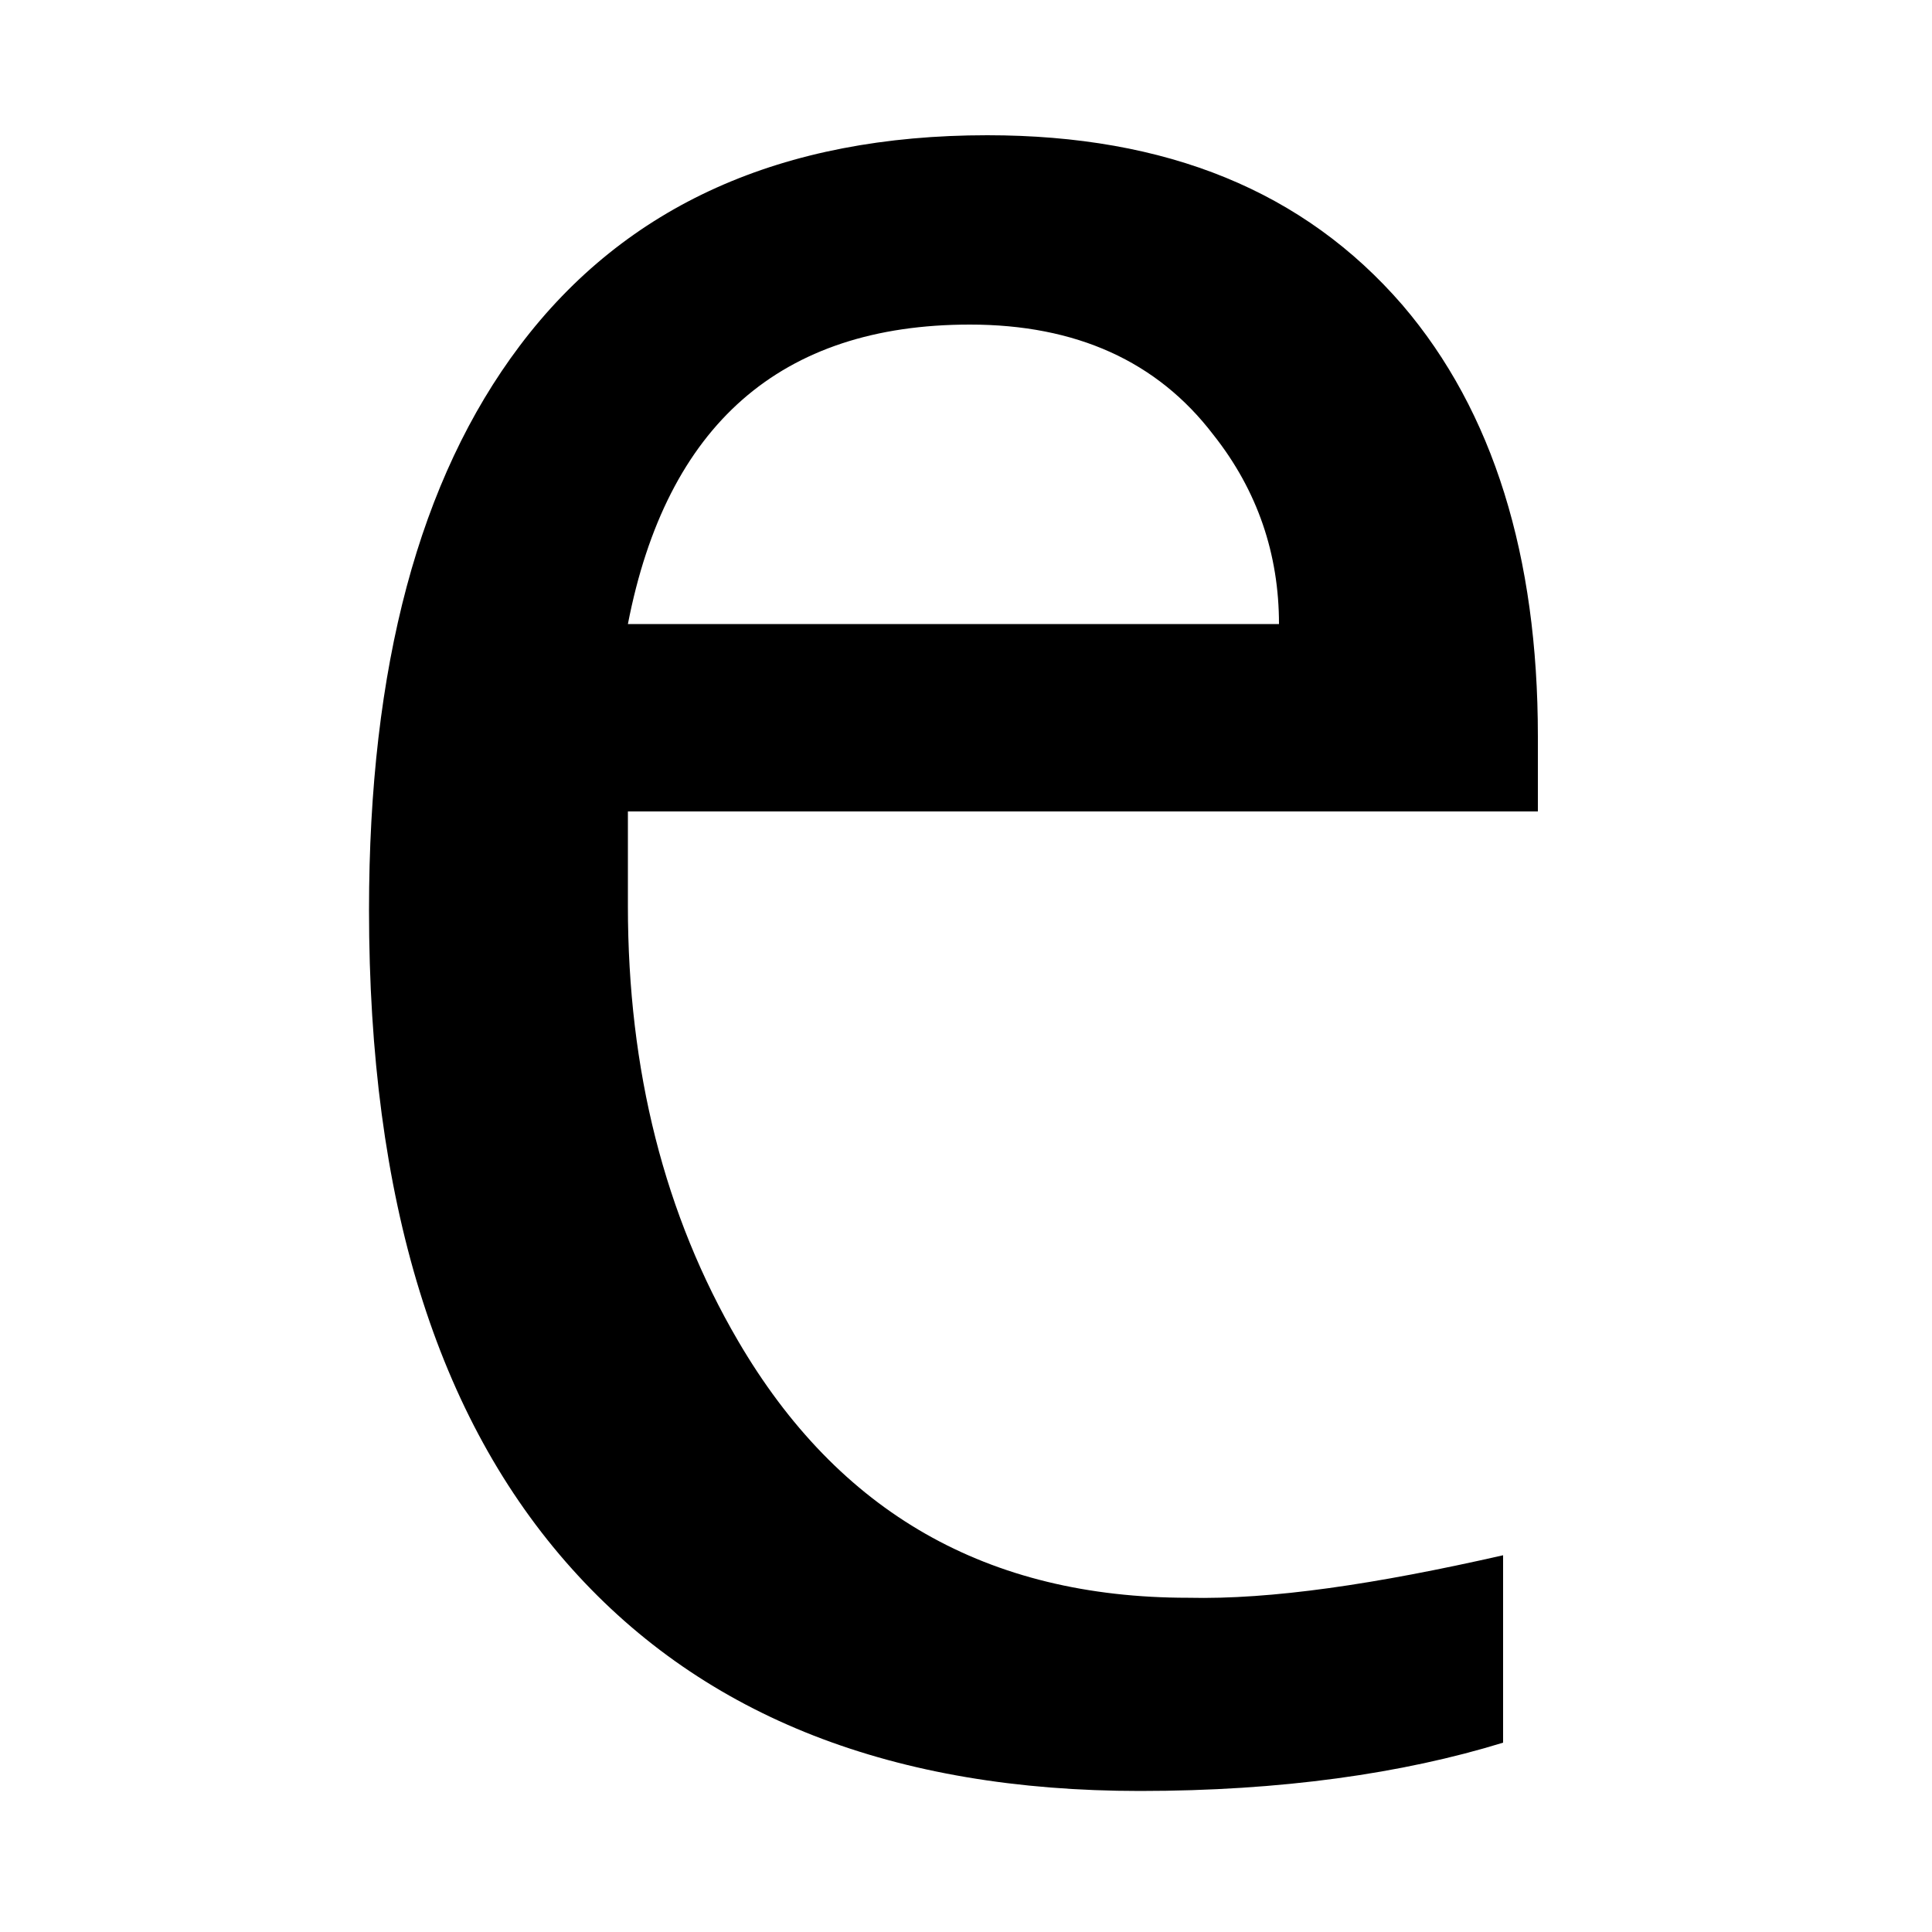
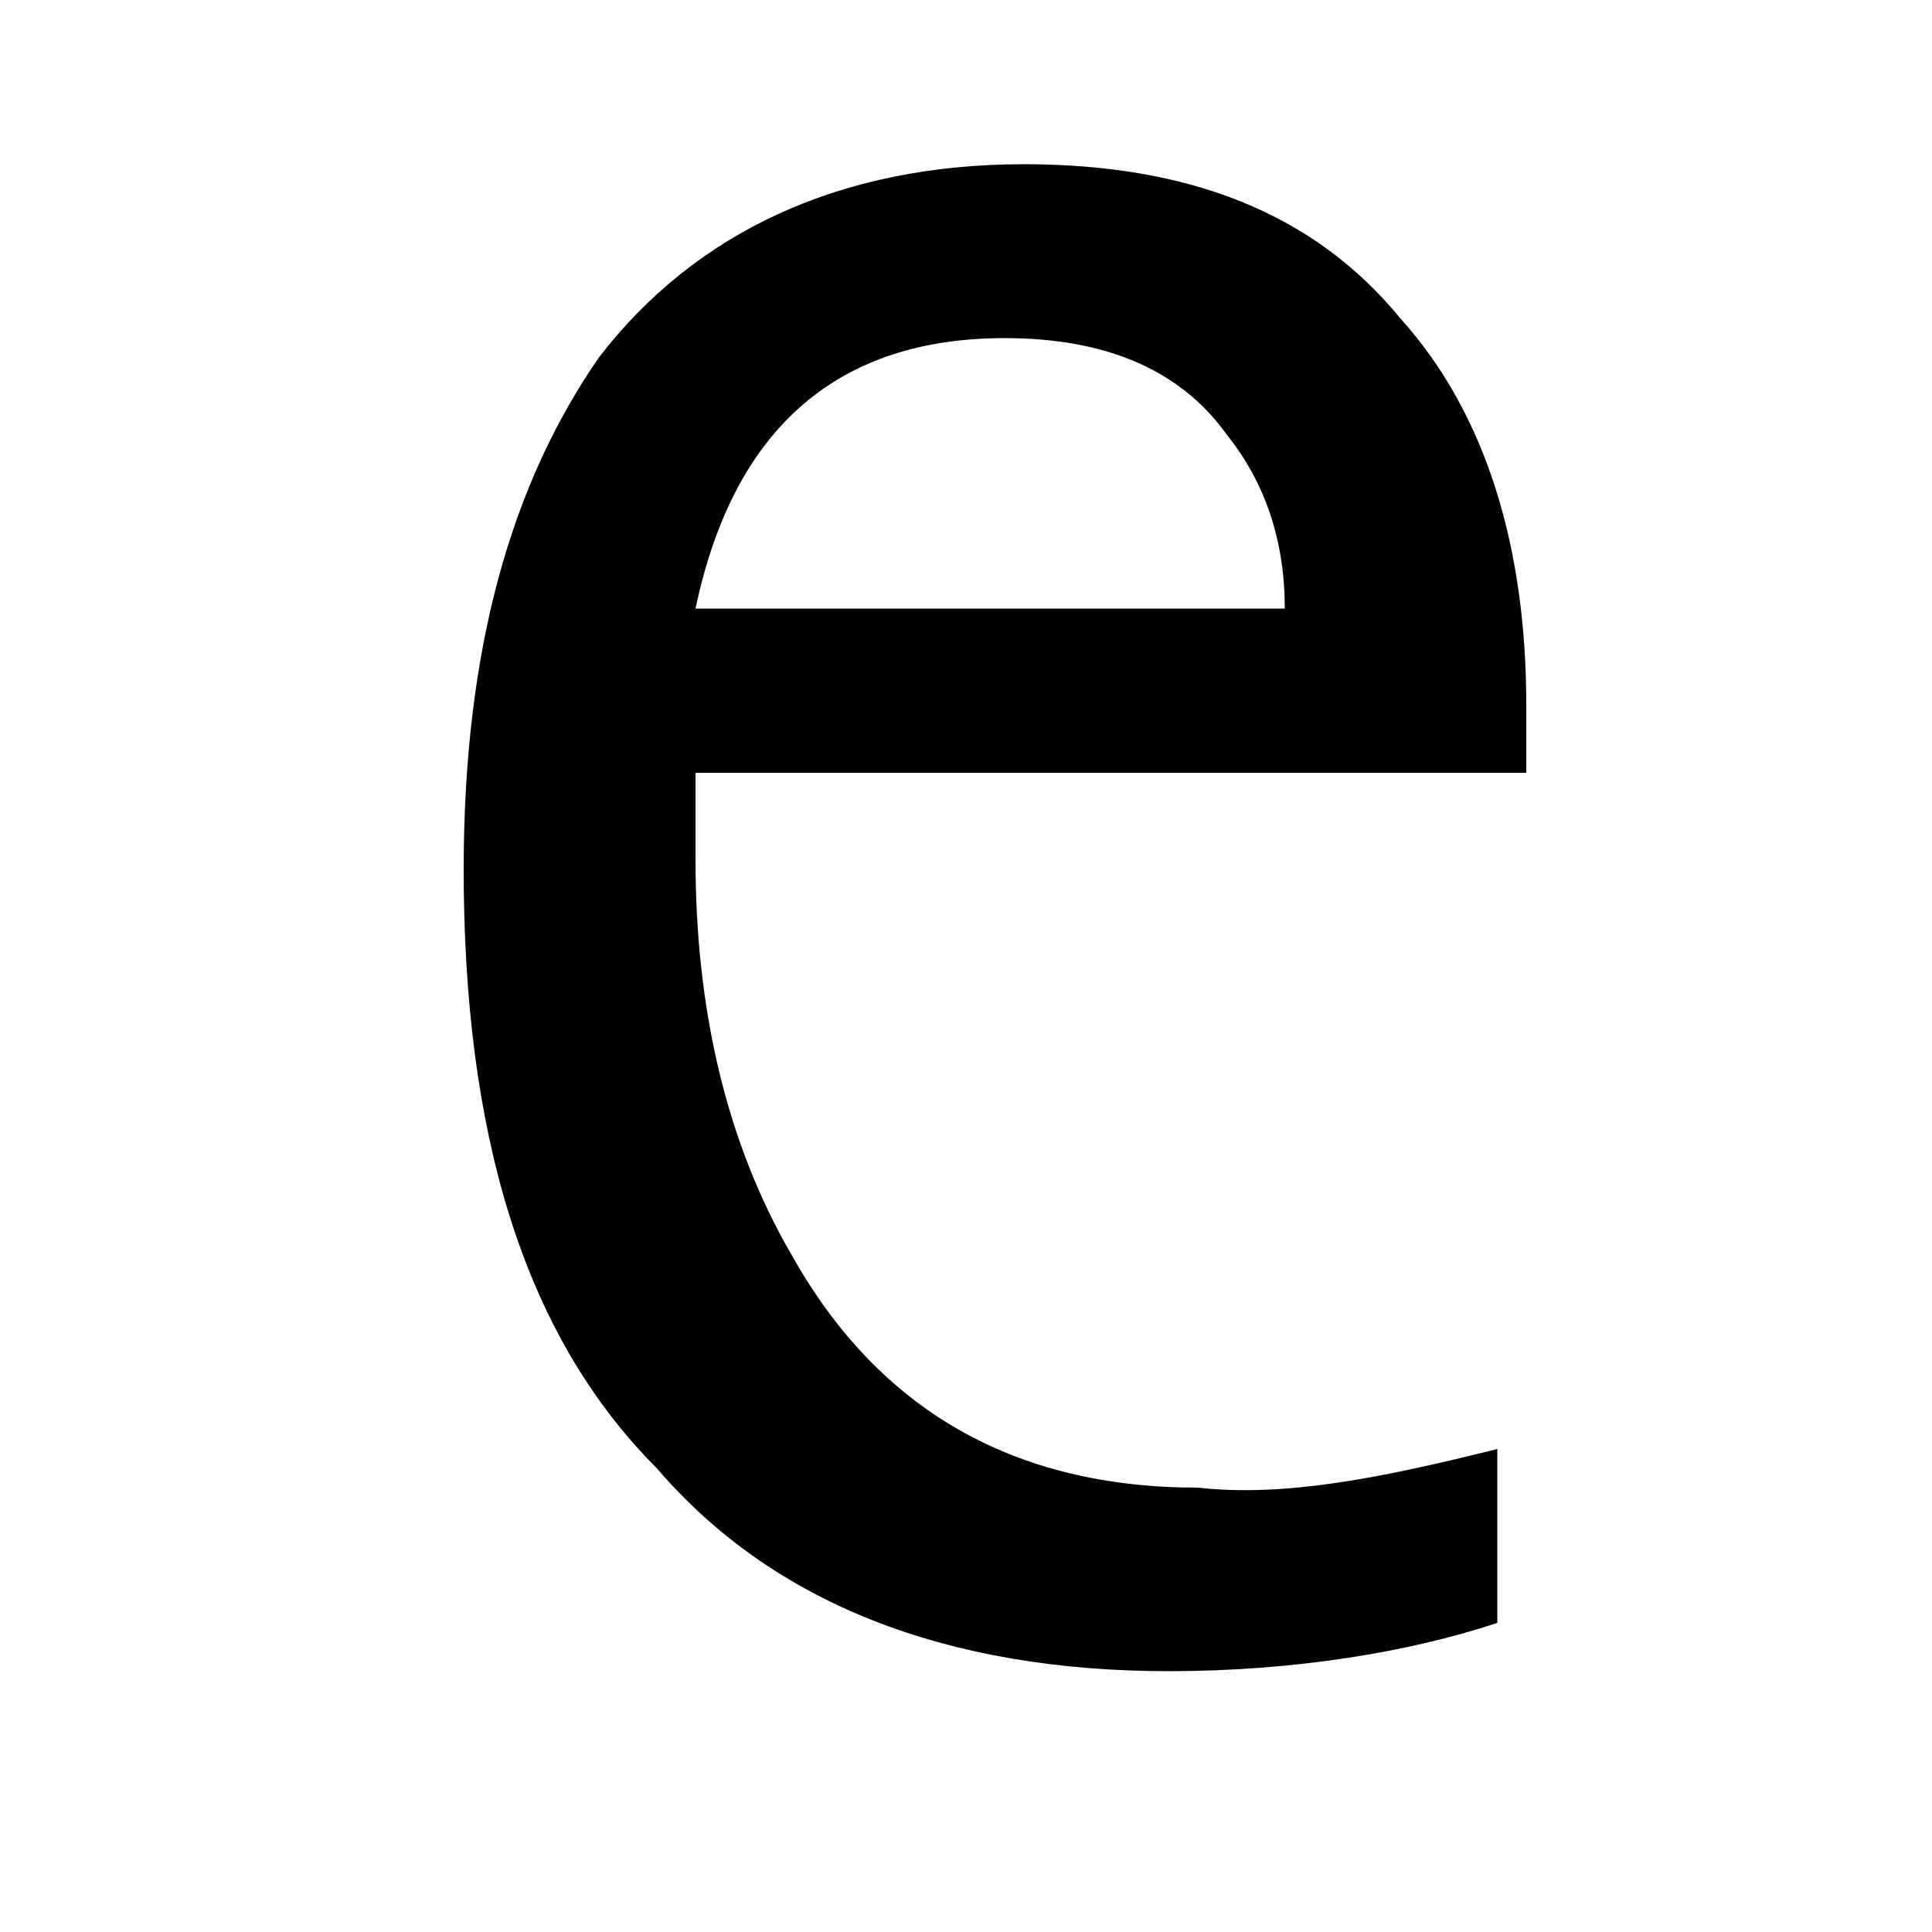
- <svg xmlns="http://www.w3.org/2000/svg" version="1.1" id="Ebene_1" x="0px" y="0px" viewBox="0 0 100 100" enable-background="new 0 0 100 100" xml:space="preserve">
+ <svg xmlns="http://www.w3.org/2000/svg" version="1.1" id="Ebene_1" x="0px" y="0px" viewBox="0 0 20 20" enable-background="new 0 0 20 20" xml:space="preserve">
  <g>
-     <path d="M77.8,80.5v9.7c-5.2,1.6-11.5,2.5-18.8,2.5c-12.7,0-22.5-3.8-29.4-11.5c-7-7.8-10.5-19.1-10.5-34.1   c0-12.6,2.6-22.3,7.8-29.2C32.4,10.6,40.5,7,51.1,7c9.3,0,16.4,2.9,21.5,8.8c4.7,5.5,7,13,7,22.3v3.9H32.5v4.9   c0,8.5,1.9,16,5.7,22.5c5.2,8.9,12.9,13.3,23.3,13.3C65.8,82.8,71.2,82,77.8,80.5z M32.5,32.3h33.7c0-3.6-1.1-6.9-3.4-9.8   c-2.9-3.8-7.1-5.7-12.6-5.7C40.4,16.8,34.5,22,32.5,32.3z" />
+     <path d="M15.5,15v1.8c-0.9,0.3-2.1,0.5-3.4,0.5c-2.3,0-4.1-0.7-5.3-2.1C5.4,13.8,4.8,11.7,4.8,9c0-2.3,0.5-4,1.4-5.3   c1-1.3,2.5-2,4.4-2c1.7,0,3,0.5,3.9,1.6c0.9,1,1.3,2.4,1.3,4v0.7H7.2v0.9c0,1.5,0.3,2.9,1,4.1c0.9,1.6,2.3,2.4,4.2,2.4   C13.3,15.5,14.3,15.3,15.5,15z M7.2,6.3h6.1c0-0.7-0.2-1.3-0.6-1.8c-0.5-0.7-1.3-1-2.3-1C8.7,3.5,7.6,4.4,7.2,6.3z" />
  </g>
</svg>
